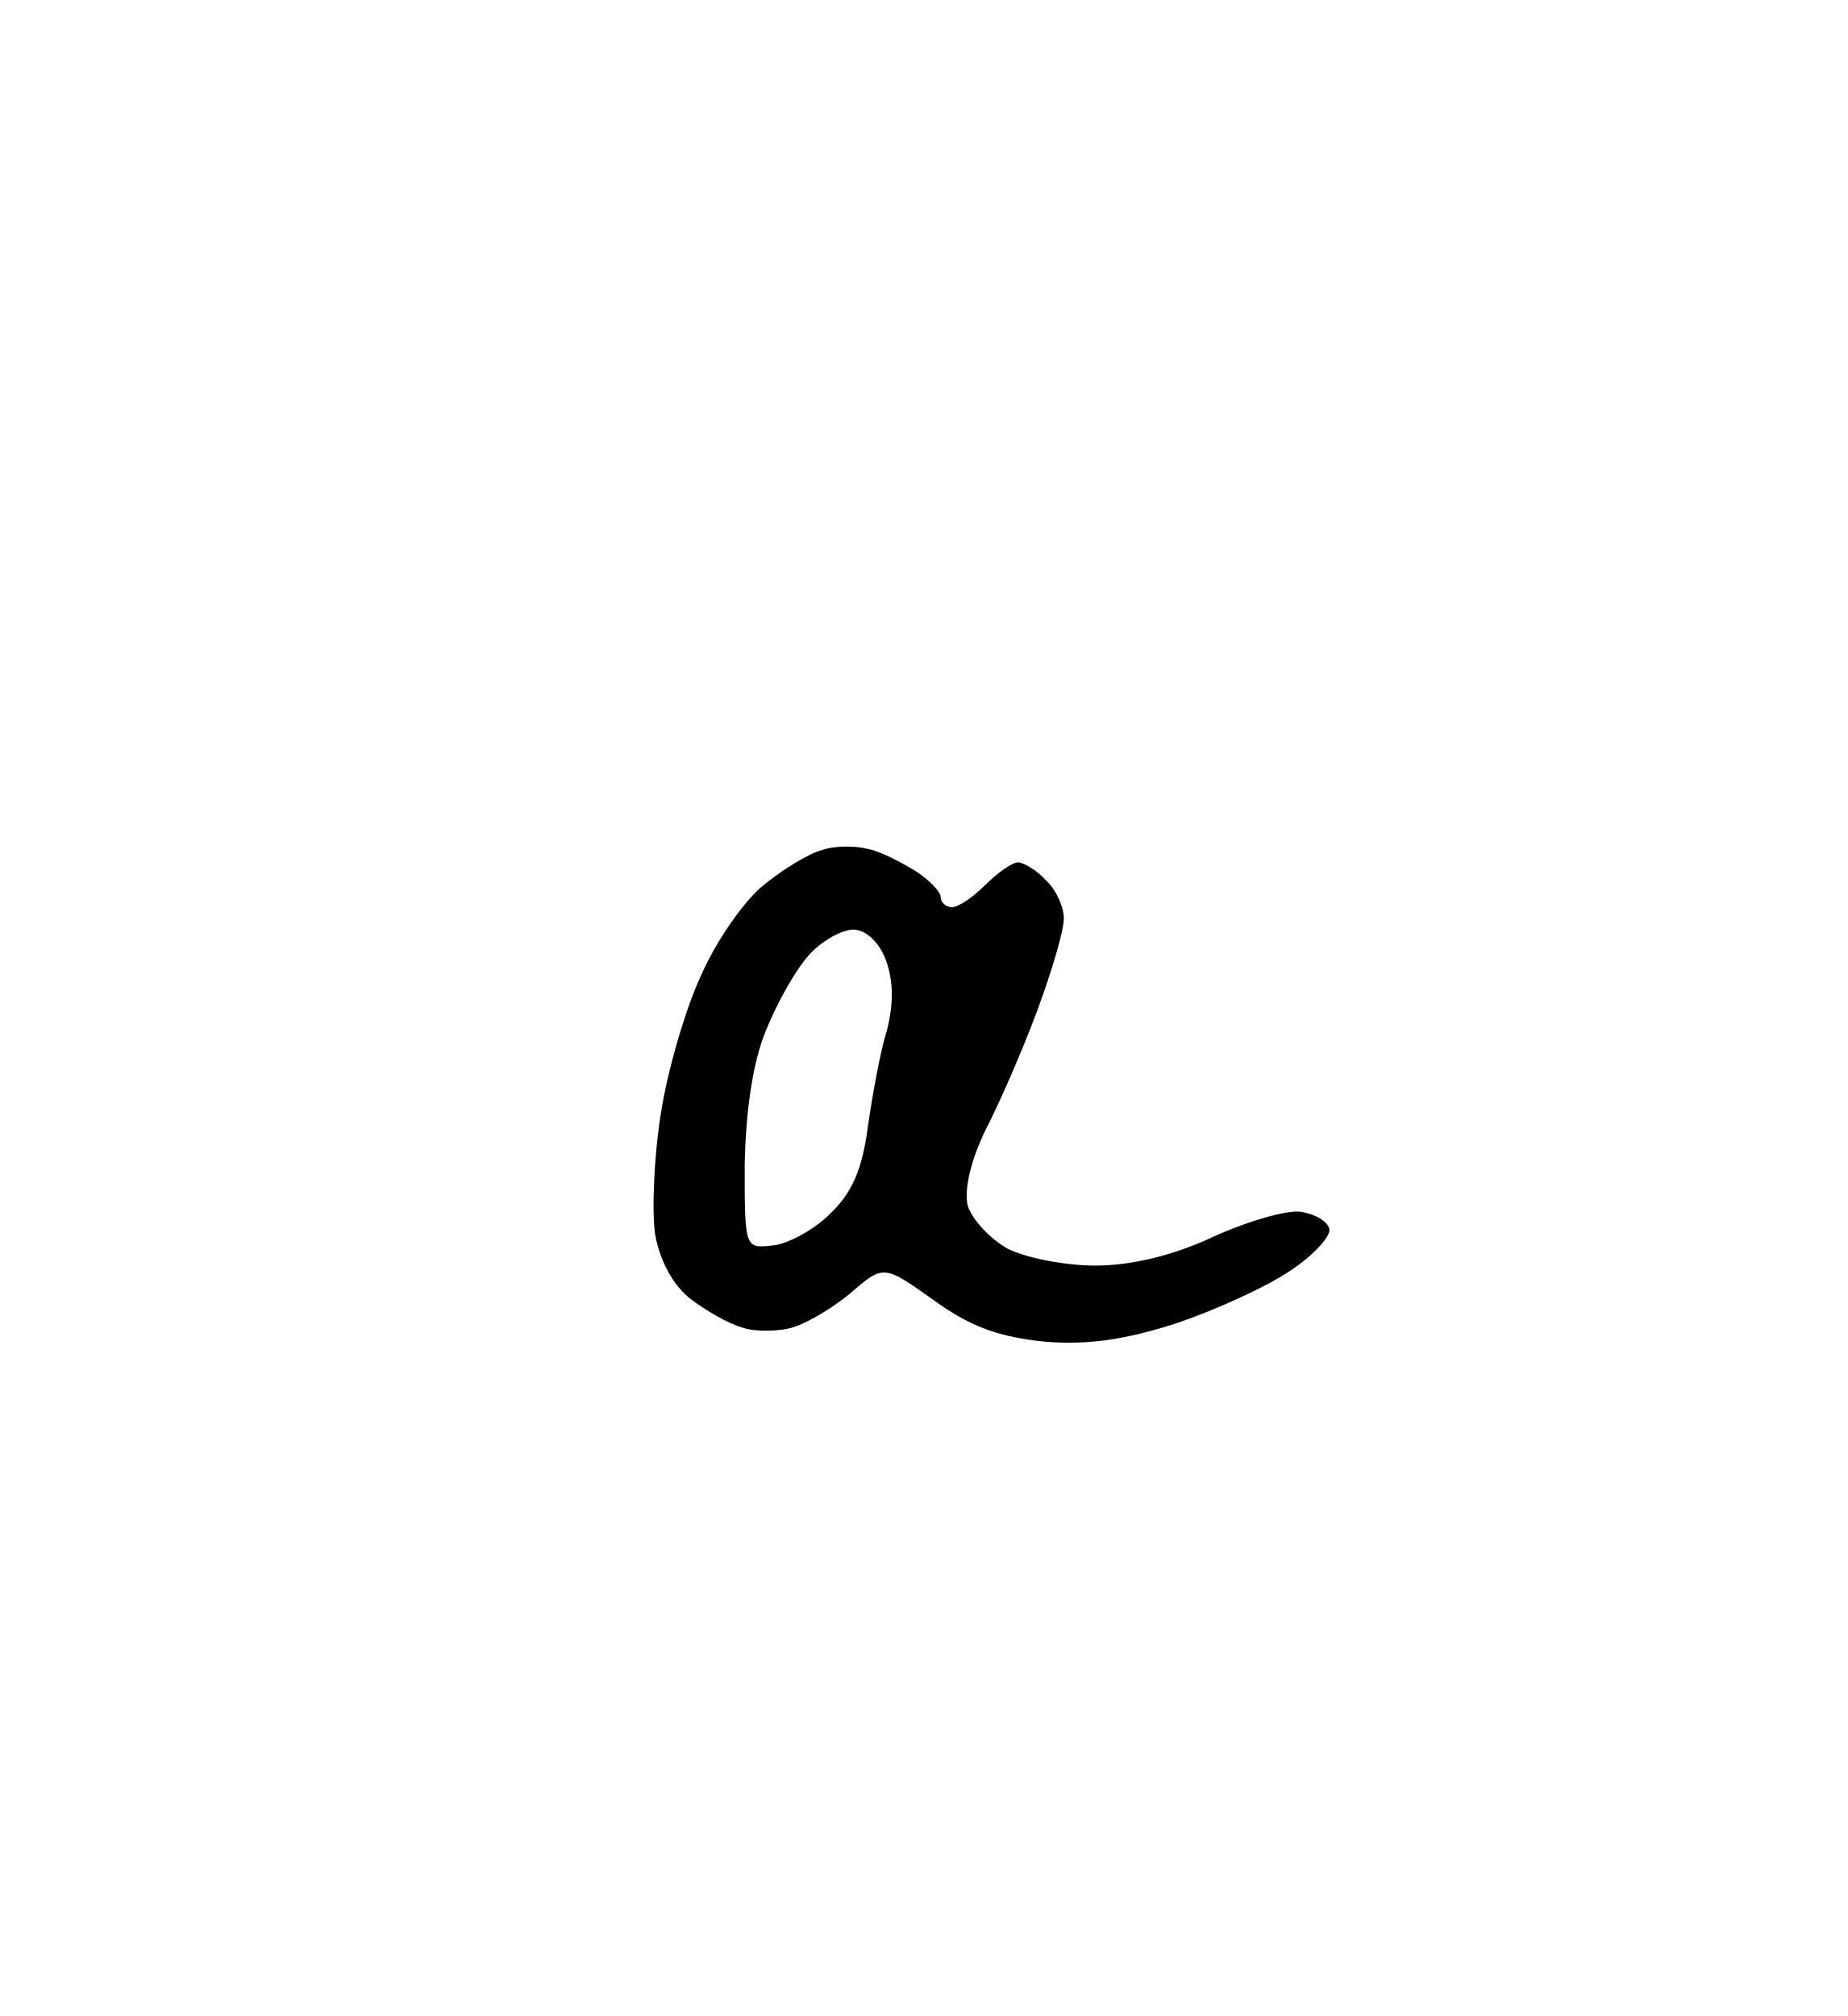
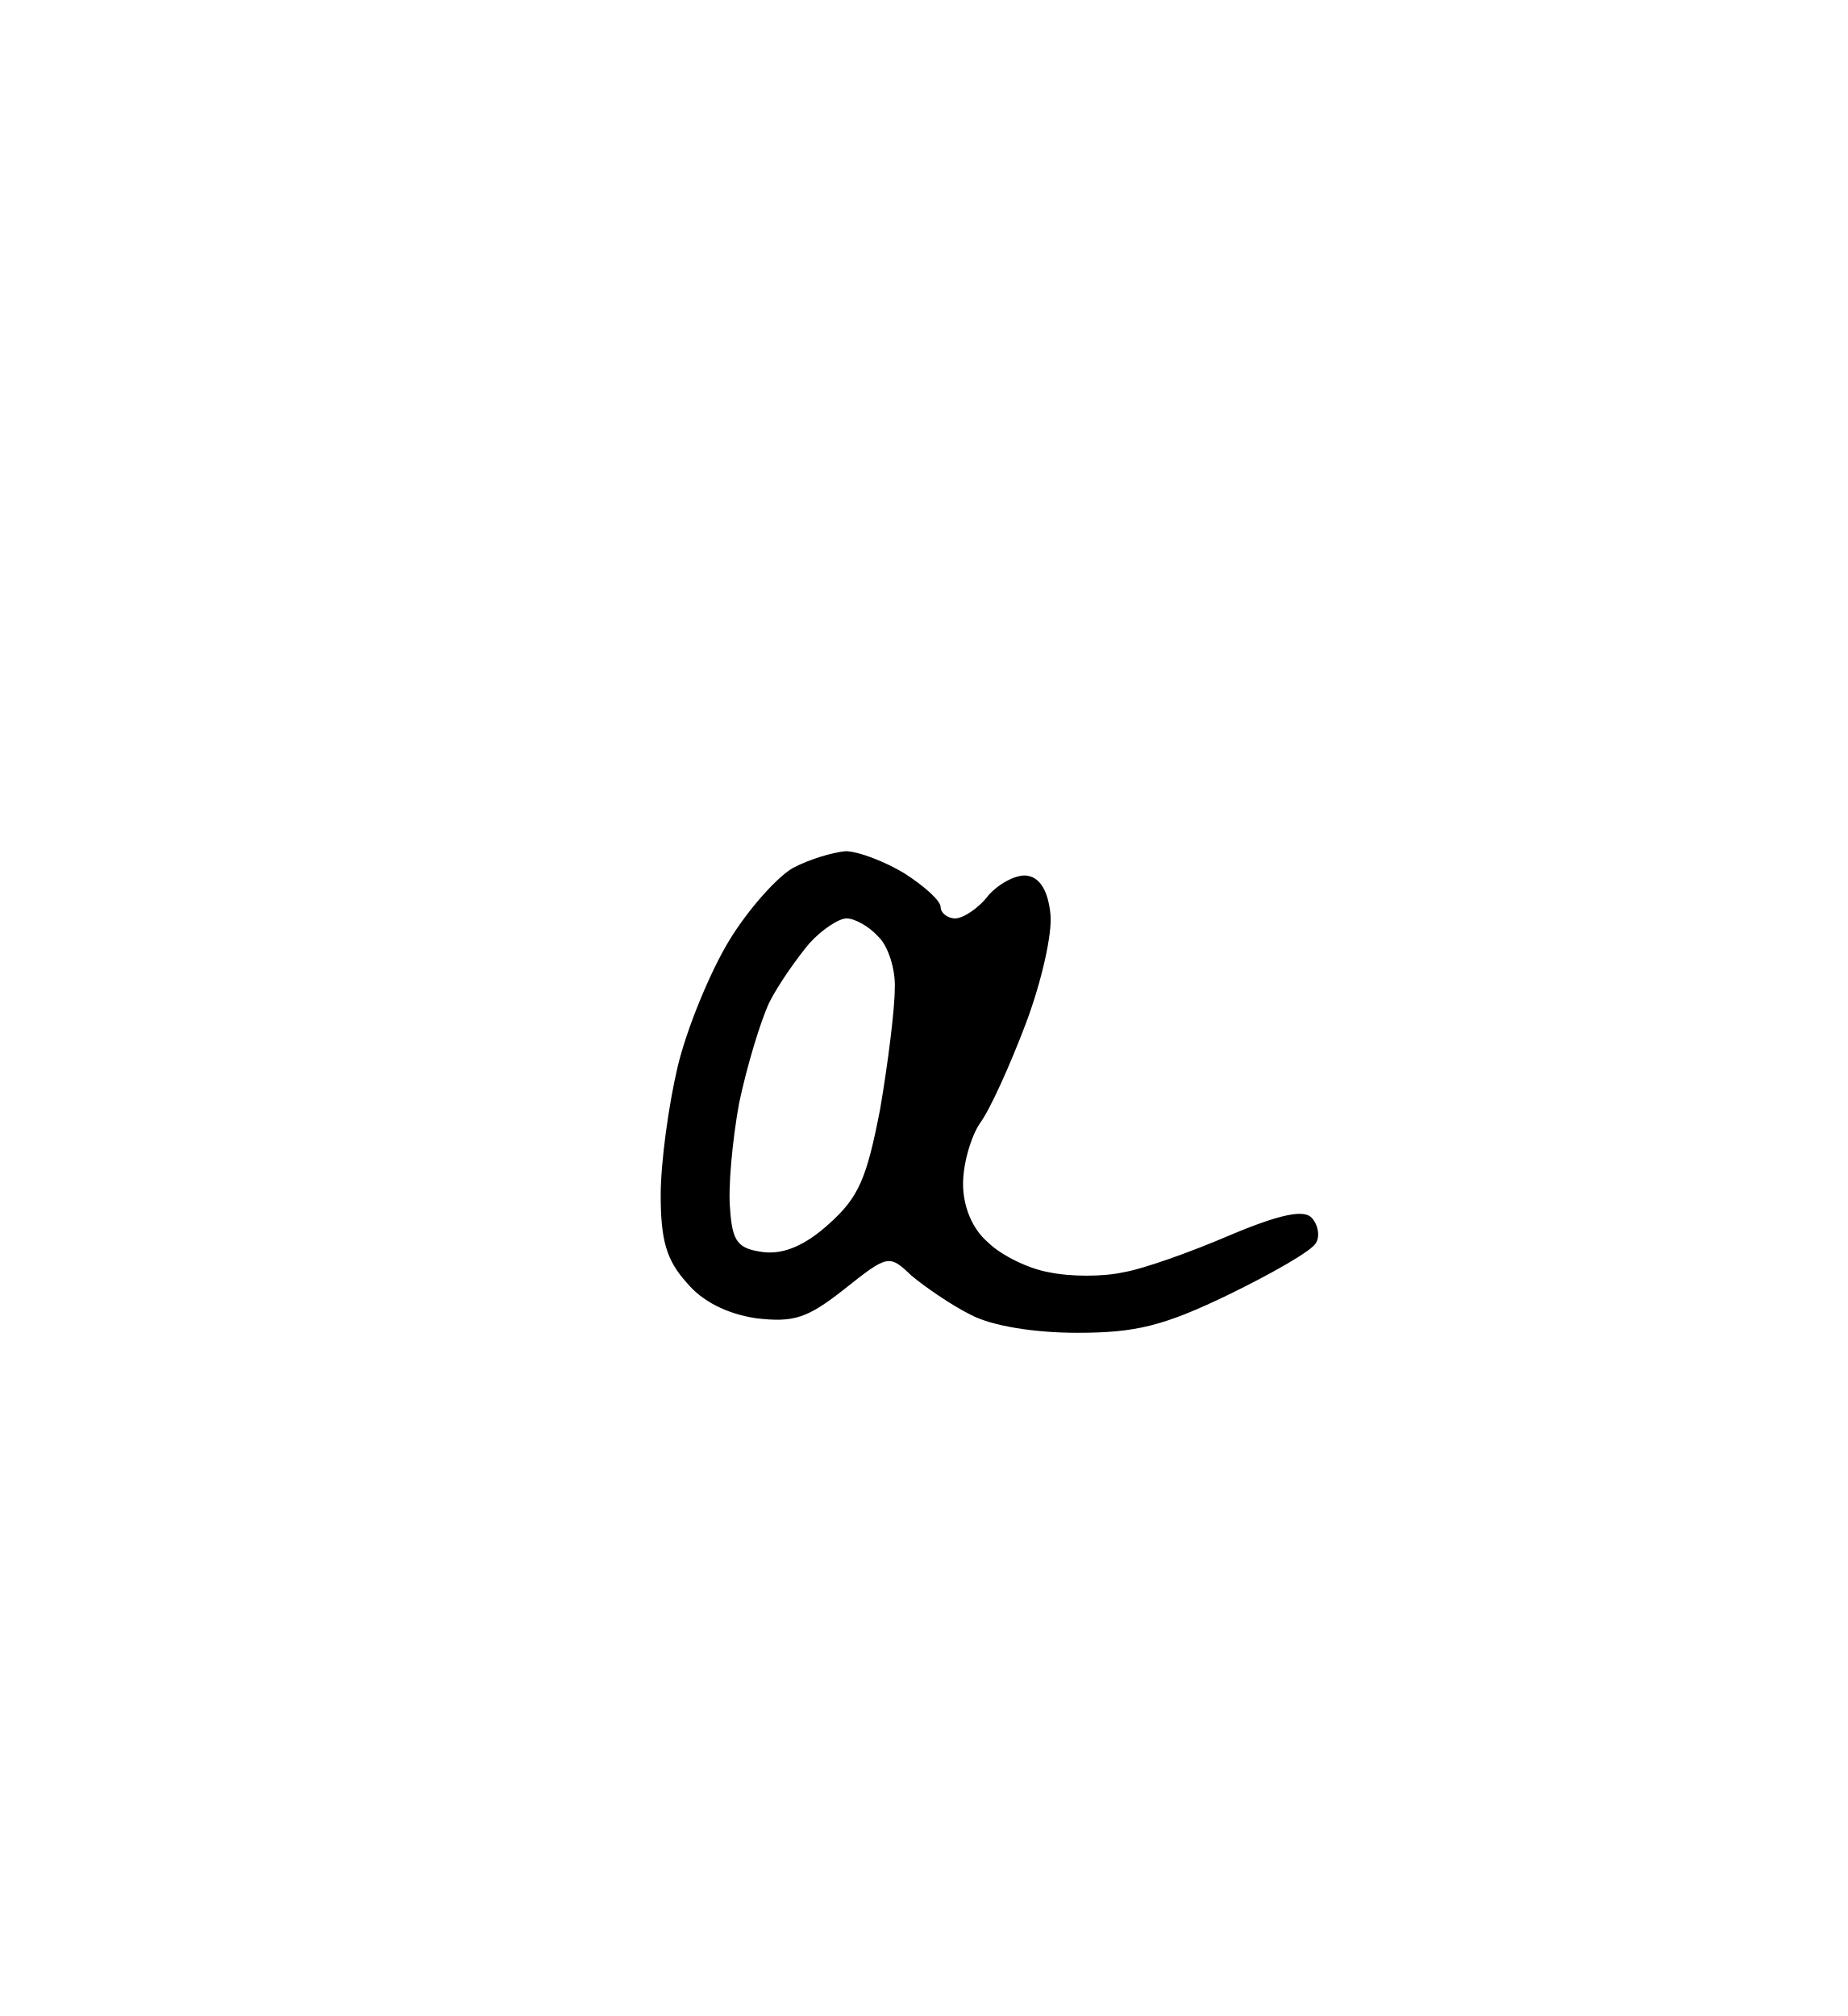
<svg xmlns="http://www.w3.org/2000/svg" version="1.0" width="165pt" height="180pt" viewBox="0 0 165 180" preserveAspectRatio="xMidYMid meet">
  <g transform="translate(0,180) scale(0.1,-0.1)" fill="#000000" stroke="none">
-     <path d="M775 1042 c-11 3 -30 3 -41 -1 -12 -3 -36 -18 -53 -32 -17 -14 -42 -50 -55 -80 -14 -30 -30 -85 -36 -124 -6 -38 -8 -86 -5 -107 4 -23 16 -46 32 -58 13 -10 34 -22 45 -25 10 -4 30 -4 43 -1 13 3 37 17 54 31 30 26 30 26 75 -6 33 -24 59 -33 100 -37 38 -3 72 2 118 17 35 12 81 33 101 47 21 14 36 31 34 37 -2 7 -13 13 -25 15 -12 2 -47 -8 -78 -22 -36 -17 -74 -26 -106 -26 -27 0 -62 7 -78 15 -16 9 -32 26 -36 39 -3 15 3 40 16 67 12 23 33 71 46 106 13 35 24 72 24 83 0 10 -7 26 -16 34 -8 9 -20 16 -25 16 -5 0 -18 -9 -29 -20 -11 -11 -24 -20 -30 -20 -5 0 -10 4 -10 9 0 5 -10 15 -22 23 -13 8 -32 18 -43 20z m-13 -72 c11 0 23 -11 29 -27 7 -19 7 -39 1 -63 -6 -19 -13 -58 -17 -86 -5 -38 -14 -59 -34 -78 -14 -14 -38 -27 -51 -28 -25 -3 -25 -2 -25 72 1 48 7 91 19 120 10 25 27 55 39 68 11 12 29 22 39 22z" />
+     <path d="M755 1040 c-11 -1 -32 -7 -47 -15 -14 -8 -40 -37 -57 -65 -17 -28 -38 -79 -46 -113 -8 -34 -15 -85 -15 -114 0 -40 5 -58 23 -78 14 -17 36 -28 62 -32 34 -4 46 0 79 26 39 31 40 31 60 12 12 -10 35 -26 53 -35 19 -10 57 -16 95 -16 52 0 77 6 135 34 39 19 74 39 78 46 4 6 2 17 -4 23 -7 7 -28 3 -73 -16 -35 -15 -77 -30 -95 -33 -18 -4 -47 -4 -66 0 -18 3 -43 15 -55 27 -14 12 -22 32 -22 52 0 18 7 42 15 54 9 12 27 52 41 89 14 37 24 81 22 98 -2 20 -9 32 -20 34 -9 2 -25 -6 -35 -17 -9 -12 -23 -21 -30 -21 -7 0 -13 5 -13 10 0 6 -15 19 -32 30 -18 11 -42 20 -53 20z m1 -60 c7 0 20 -7 28 -16 9 -8 16 -30 15 -47 0 -18 -6 -66 -13 -107 -12 -62 -19 -79 -46 -103 -21 -19 -40 -27 -58 -25 -23 3 -28 9 -30 38 -2 19 2 62 8 95 7 33 19 73 27 90 8 16 25 40 36 53 11 12 26 22 33 22z" />
  </g>
</svg>
